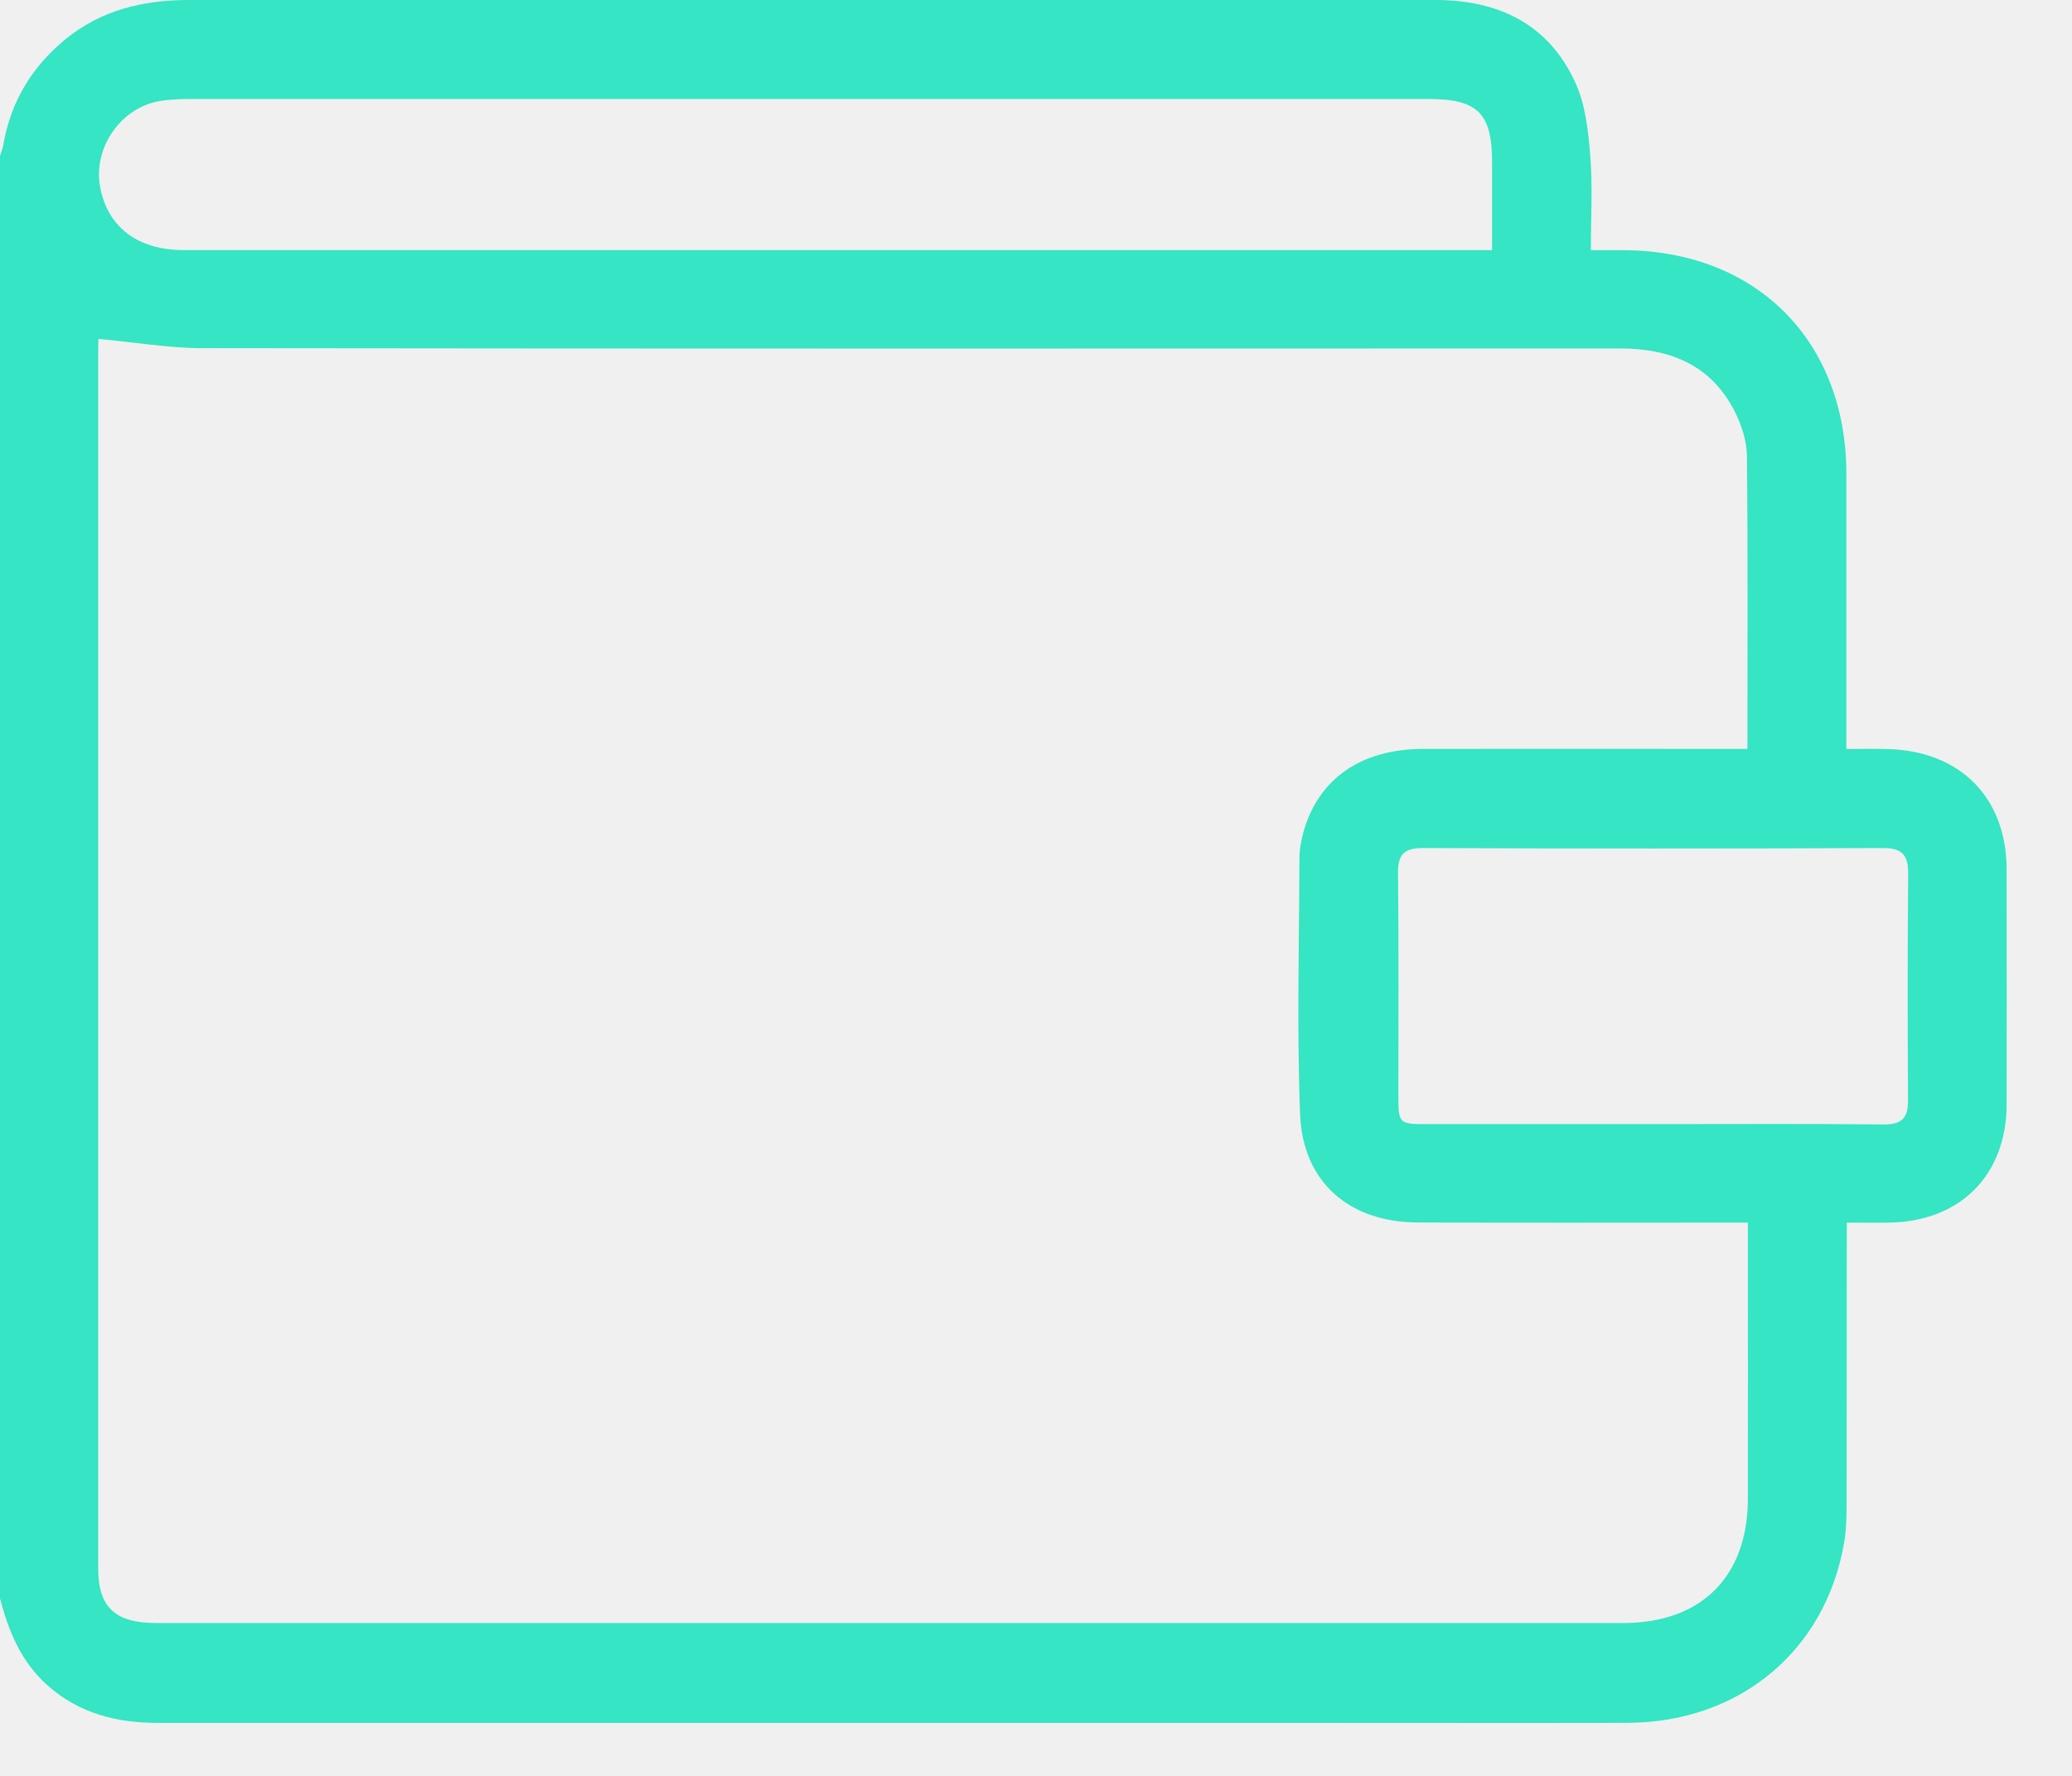
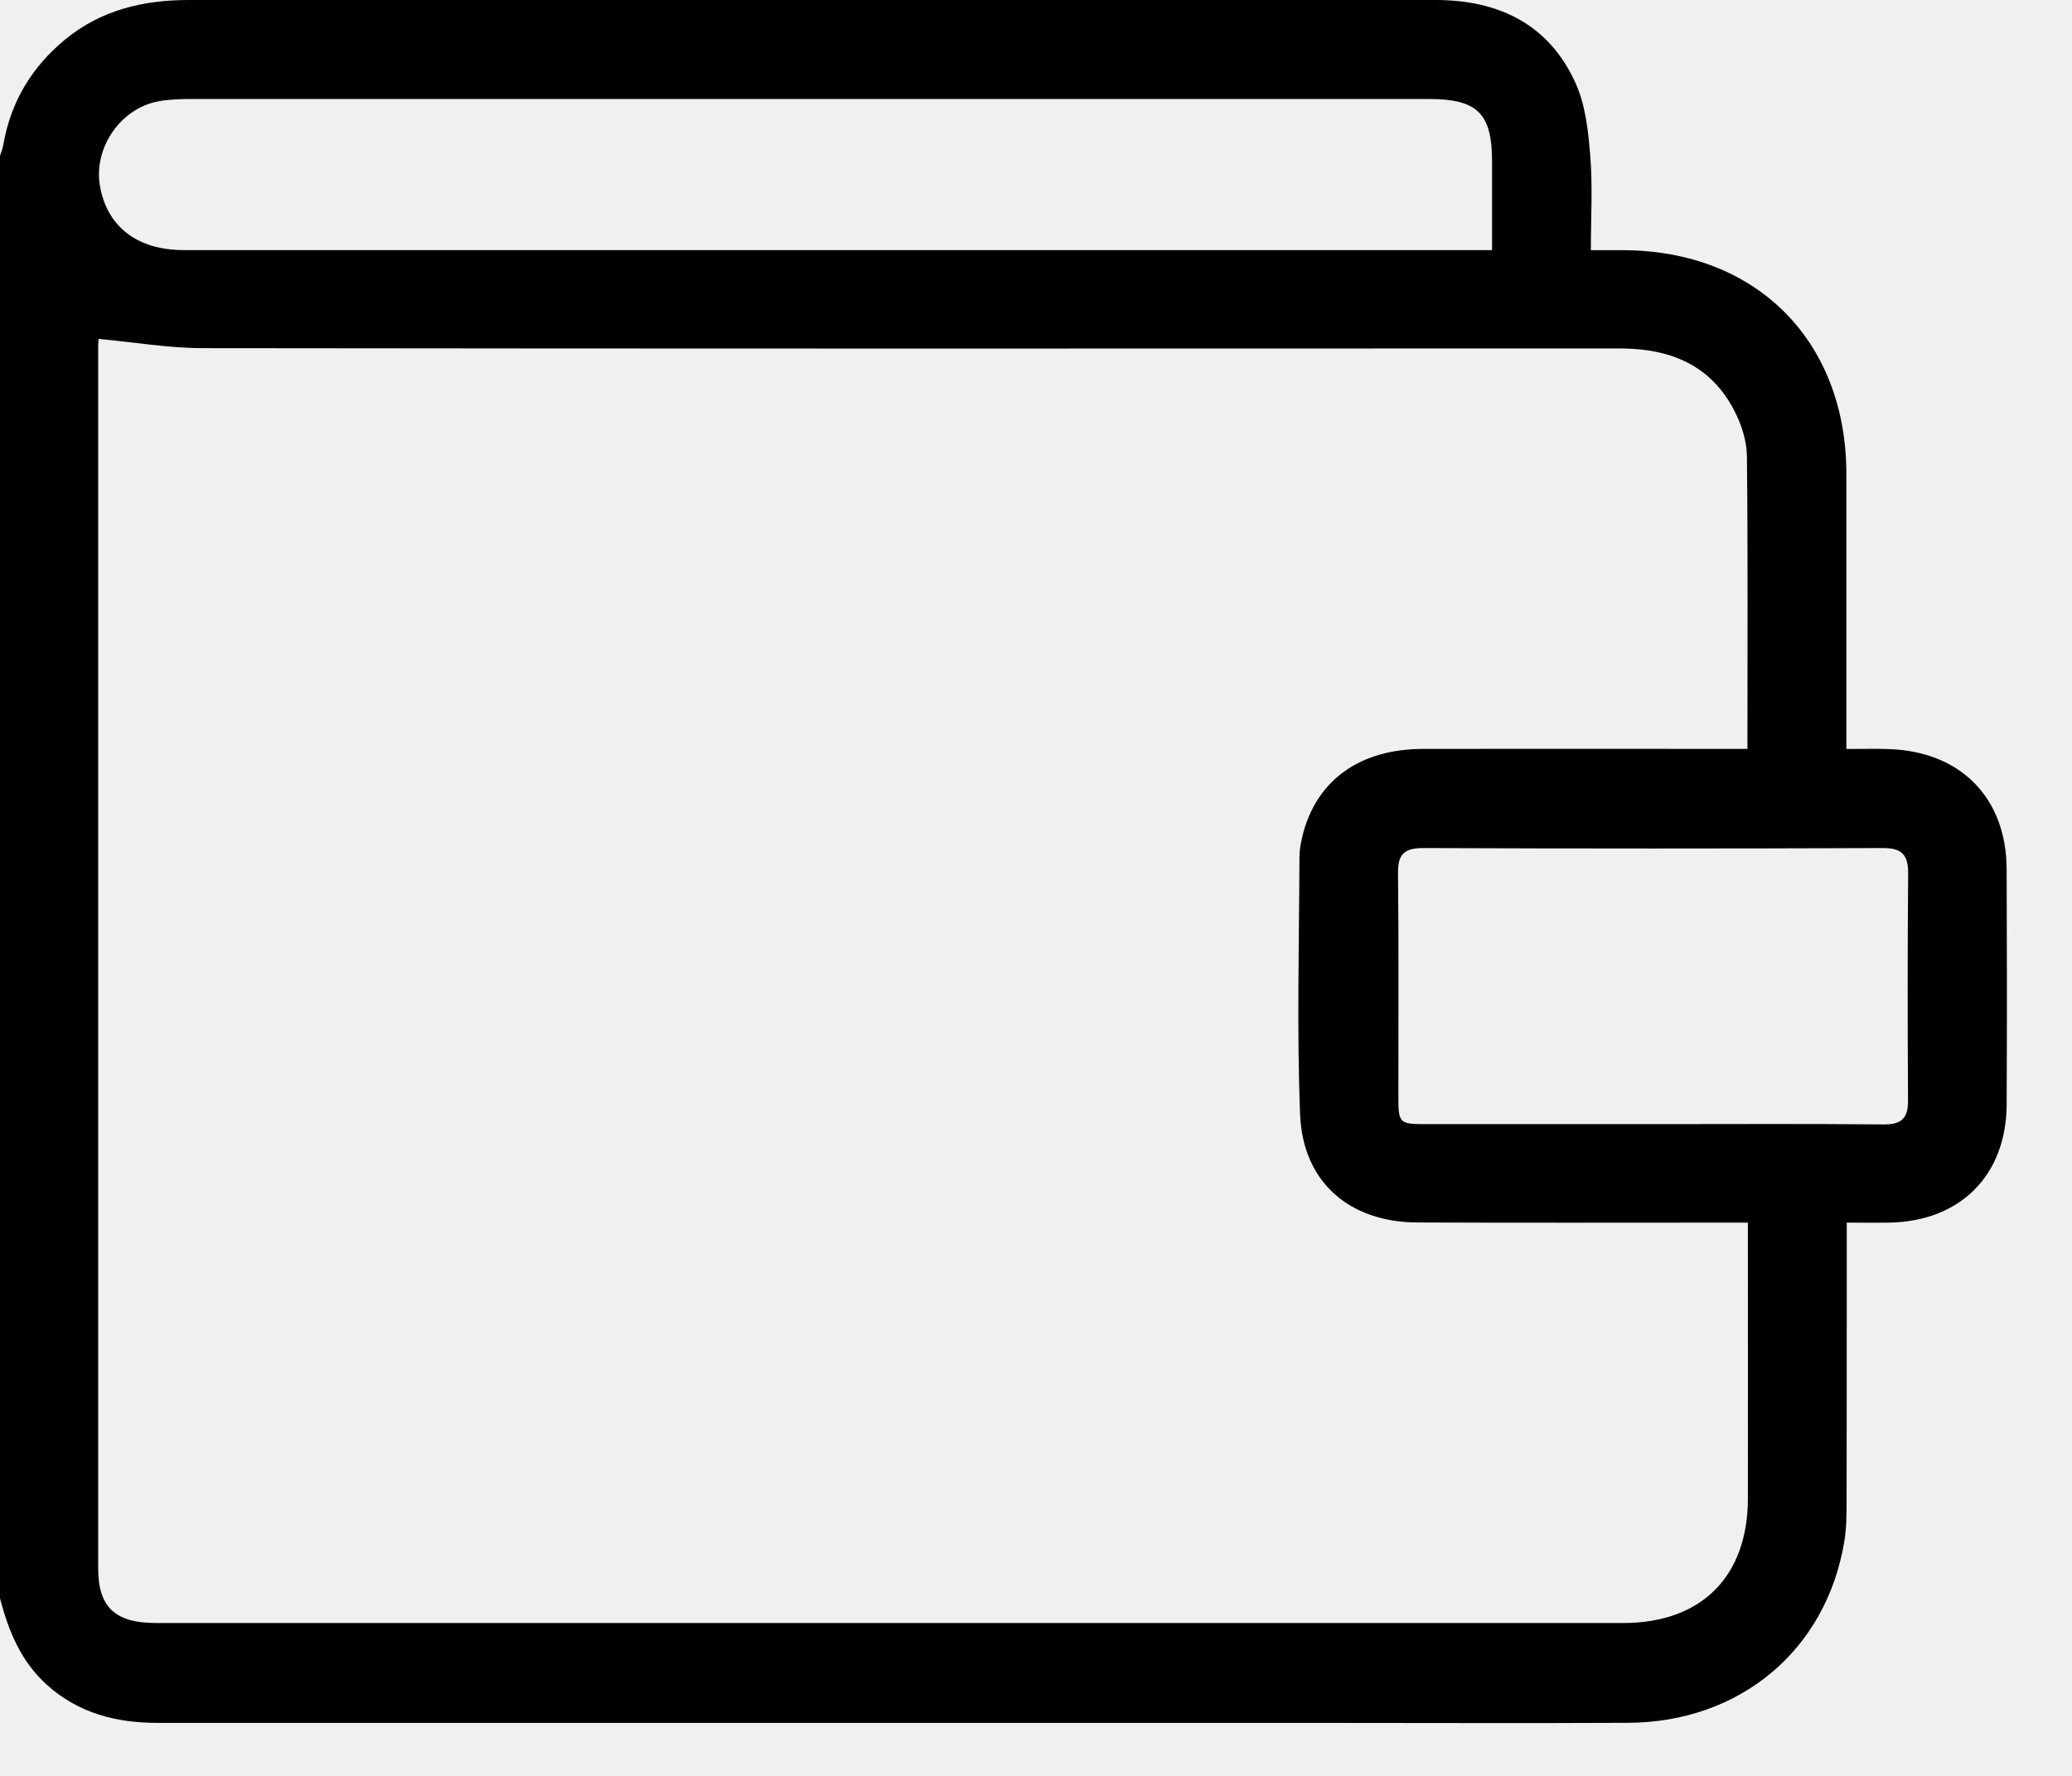
- <svg xmlns="http://www.w3.org/2000/svg" xmlns:xlink="http://www.w3.org/1999/xlink" width="28" height="24" viewBox="0 0 28 24">
-   <defs>
-     <path id="81bhwjokta" d="M0 0L27.12 0 27.12 23.286 0 23.286z" />
-   </defs>
-   <g fill="none" fill-rule="evenodd">
-     <g>
-       <g transform="translate(-314 -163) translate(314 163)">
-         <mask id="zma165h4wb" fill="#fff">
-           <use xlink:href="#81bhwjokta" />
-         </mask>
-         <path fill="#35E5C3" d="M22.334 15.192c1.04 0 2.081-.006 3.122.004.241.002.33-.084.328-.324-.006-1.022-.007-2.046.002-3.068.001-.25-.083-.344-.34-.343-2.072.008-4.144.008-6.217 0-.252 0-.34.084-.337.338.011 1.005.004 2.01.005 3.016 0 .365.011.376.367.377h3.07zM20.163 3.38V2.185c0-.652-.195-.847-.856-.847H2.575c-.14 0-.284.005-.422.029-.525.09-.898.637-.8 1.16.102.545.508.853 1.134.853h17.676zM1.332 4.58c0-.007-.005.046-.005.098v16.523c.001.519.23.733.78.733h19.832c1.055-.001 1.68-.63 1.681-1.681.002-1.138 0-2.277 0-3.416v-.314h-.31c-1.385 0-2.771.004-4.157-.002-.919-.004-1.547-.545-1.584-1.458-.045-1.155-.013-2.312-.009-3.468 0-.121.025-.246.058-.364.204-.71.778-1.107 1.609-1.11 1.359-.002 2.718 0 4.077 0h.31c0-1.351.007-2.657-.007-3.962-.003-.203-.074-.422-.168-.605-.322-.627-.876-.846-1.555-.845-6.382.002-12.763.004-19.145-.004-.46 0-.92-.08-1.407-.125zM0 21.6V2.108c.015-.049.035-.098.044-.148C.144 1.38.426.908.88.534 1.37.132 1.94 0 2.557 0h16.84c.846 0 1.525.32 1.888 1.109.14.3.178.66.205.997.034.417.008.838.008 1.275h.429c1.803.002 3.022 1.22 3.024 3.023v3.718c.212 0 .388-.004.563.001.978.028 1.6.656 1.603 1.627.004 1.059.005 2.118 0 3.177-.005.96-.63 1.583-1.595 1.596-.182.003-.364 0-.566 0v.326c0 1.14 0 2.278-.002 3.416 0 .194 0 .39-.033.58-.248 1.46-1.408 2.43-2.92 2.438-1.394.007-2.79.001-4.184.001H2.142c-.565.001-1.08-.127-1.512-.518C.281 22.449.114 22.04 0 21.6z" mask="url(#zma165h4wb)" />
-       </g>
-     </g>
-   </g>
+ <svg xmlns="http://www.w3.org/2000/svg" width="28" height="24" viewBox="0 0 28 24">
+   <path d="M22.334 15.192c1.04 0 2.081-.006 3.122.004.241.002.33-.084.328-.324-.006-1.022-.007-2.046.002-3.068.001-.25-.083-.344-.34-.343-2.072.008-4.144.008-6.217 0-.252 0-.34.084-.337.338.011 1.005.004 2.01.005 3.016 0 .365.011.376.367.377h3.07zM20.163 3.38V2.185c0-.652-.195-.847-.856-.847H2.575c-.14 0-.284.005-.422.029-.525.09-.898.637-.8 1.16.102.545.508.853 1.134.853h17.676zM1.332 4.58c0-.007-.005.046-.005.098v16.523c.001.519.23.733.78.733h19.832c1.055-.001 1.68-.63 1.681-1.681.002-1.138 0-2.277 0-3.416v-.314h-.31c-1.385 0-2.771.004-4.157-.002-.919-.004-1.547-.545-1.584-1.458-.045-1.155-.013-2.312-.009-3.468 0-.121.025-.246.058-.364.204-.71.778-1.107 1.609-1.11 1.359-.002 2.718 0 4.077 0h.31c0-1.351.007-2.657-.007-3.962-.003-.203-.074-.422-.168-.605-.322-.627-.876-.846-1.555-.845-6.382.002-12.763.004-19.145-.004-.46 0-.92-.08-1.407-.125zM0 21.6V2.108c.015-.049.035-.098.044-.148C.144 1.38.426.908.88.534 1.37.132 1.94 0 2.557 0h16.84c.846 0 1.525.32 1.888 1.109.14.3.178.66.205.997.034.417.008.838.008 1.275h.429c1.803.002 3.022 1.22 3.024 3.023v3.718c.212 0 .388-.004.563.001.978.028 1.6.656 1.603 1.627.004 1.059.005 2.118 0 3.177-.005.96-.63 1.583-1.595 1.596-.182.003-.364 0-.566 0v.326c0 1.14 0 2.278-.002 3.416 0 .194 0 .39-.033.58-.248 1.46-1.408 2.43-2.92 2.438-1.394.007-2.79.001-4.184.001H2.142c-.565.001-1.08-.127-1.512-.518C.281 22.449.114 22.04 0 21.6z" />
</svg>
